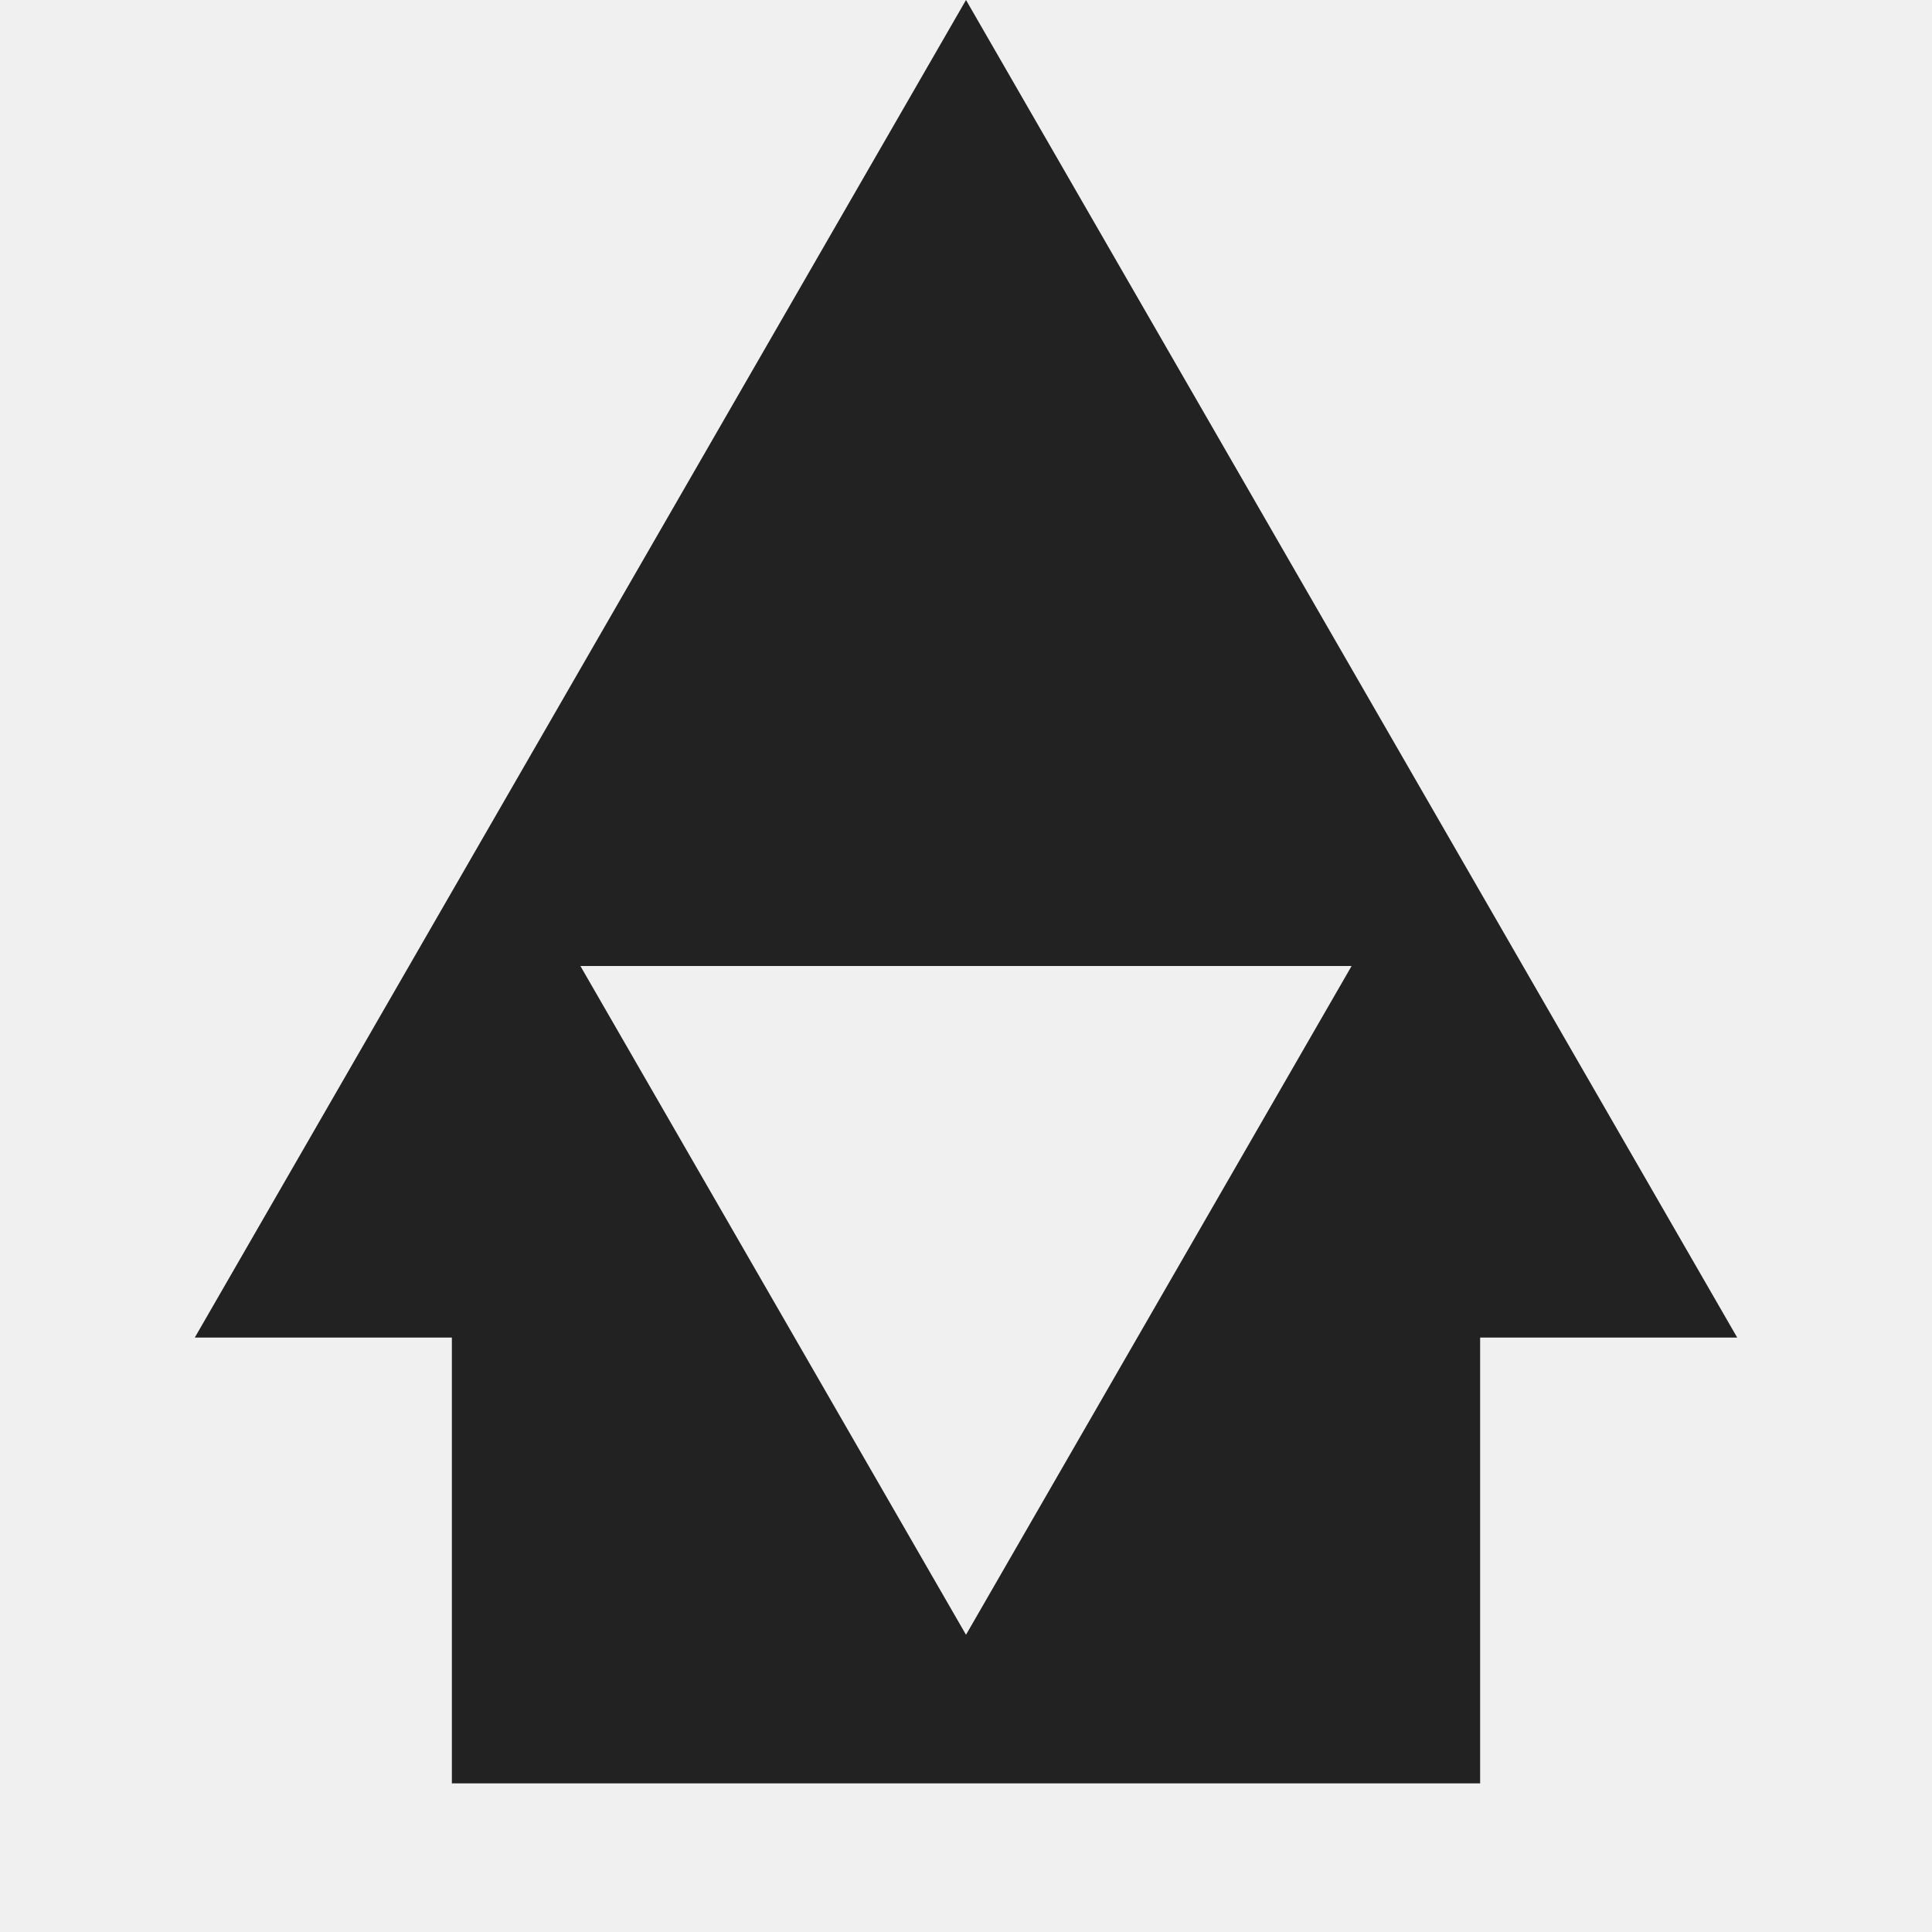
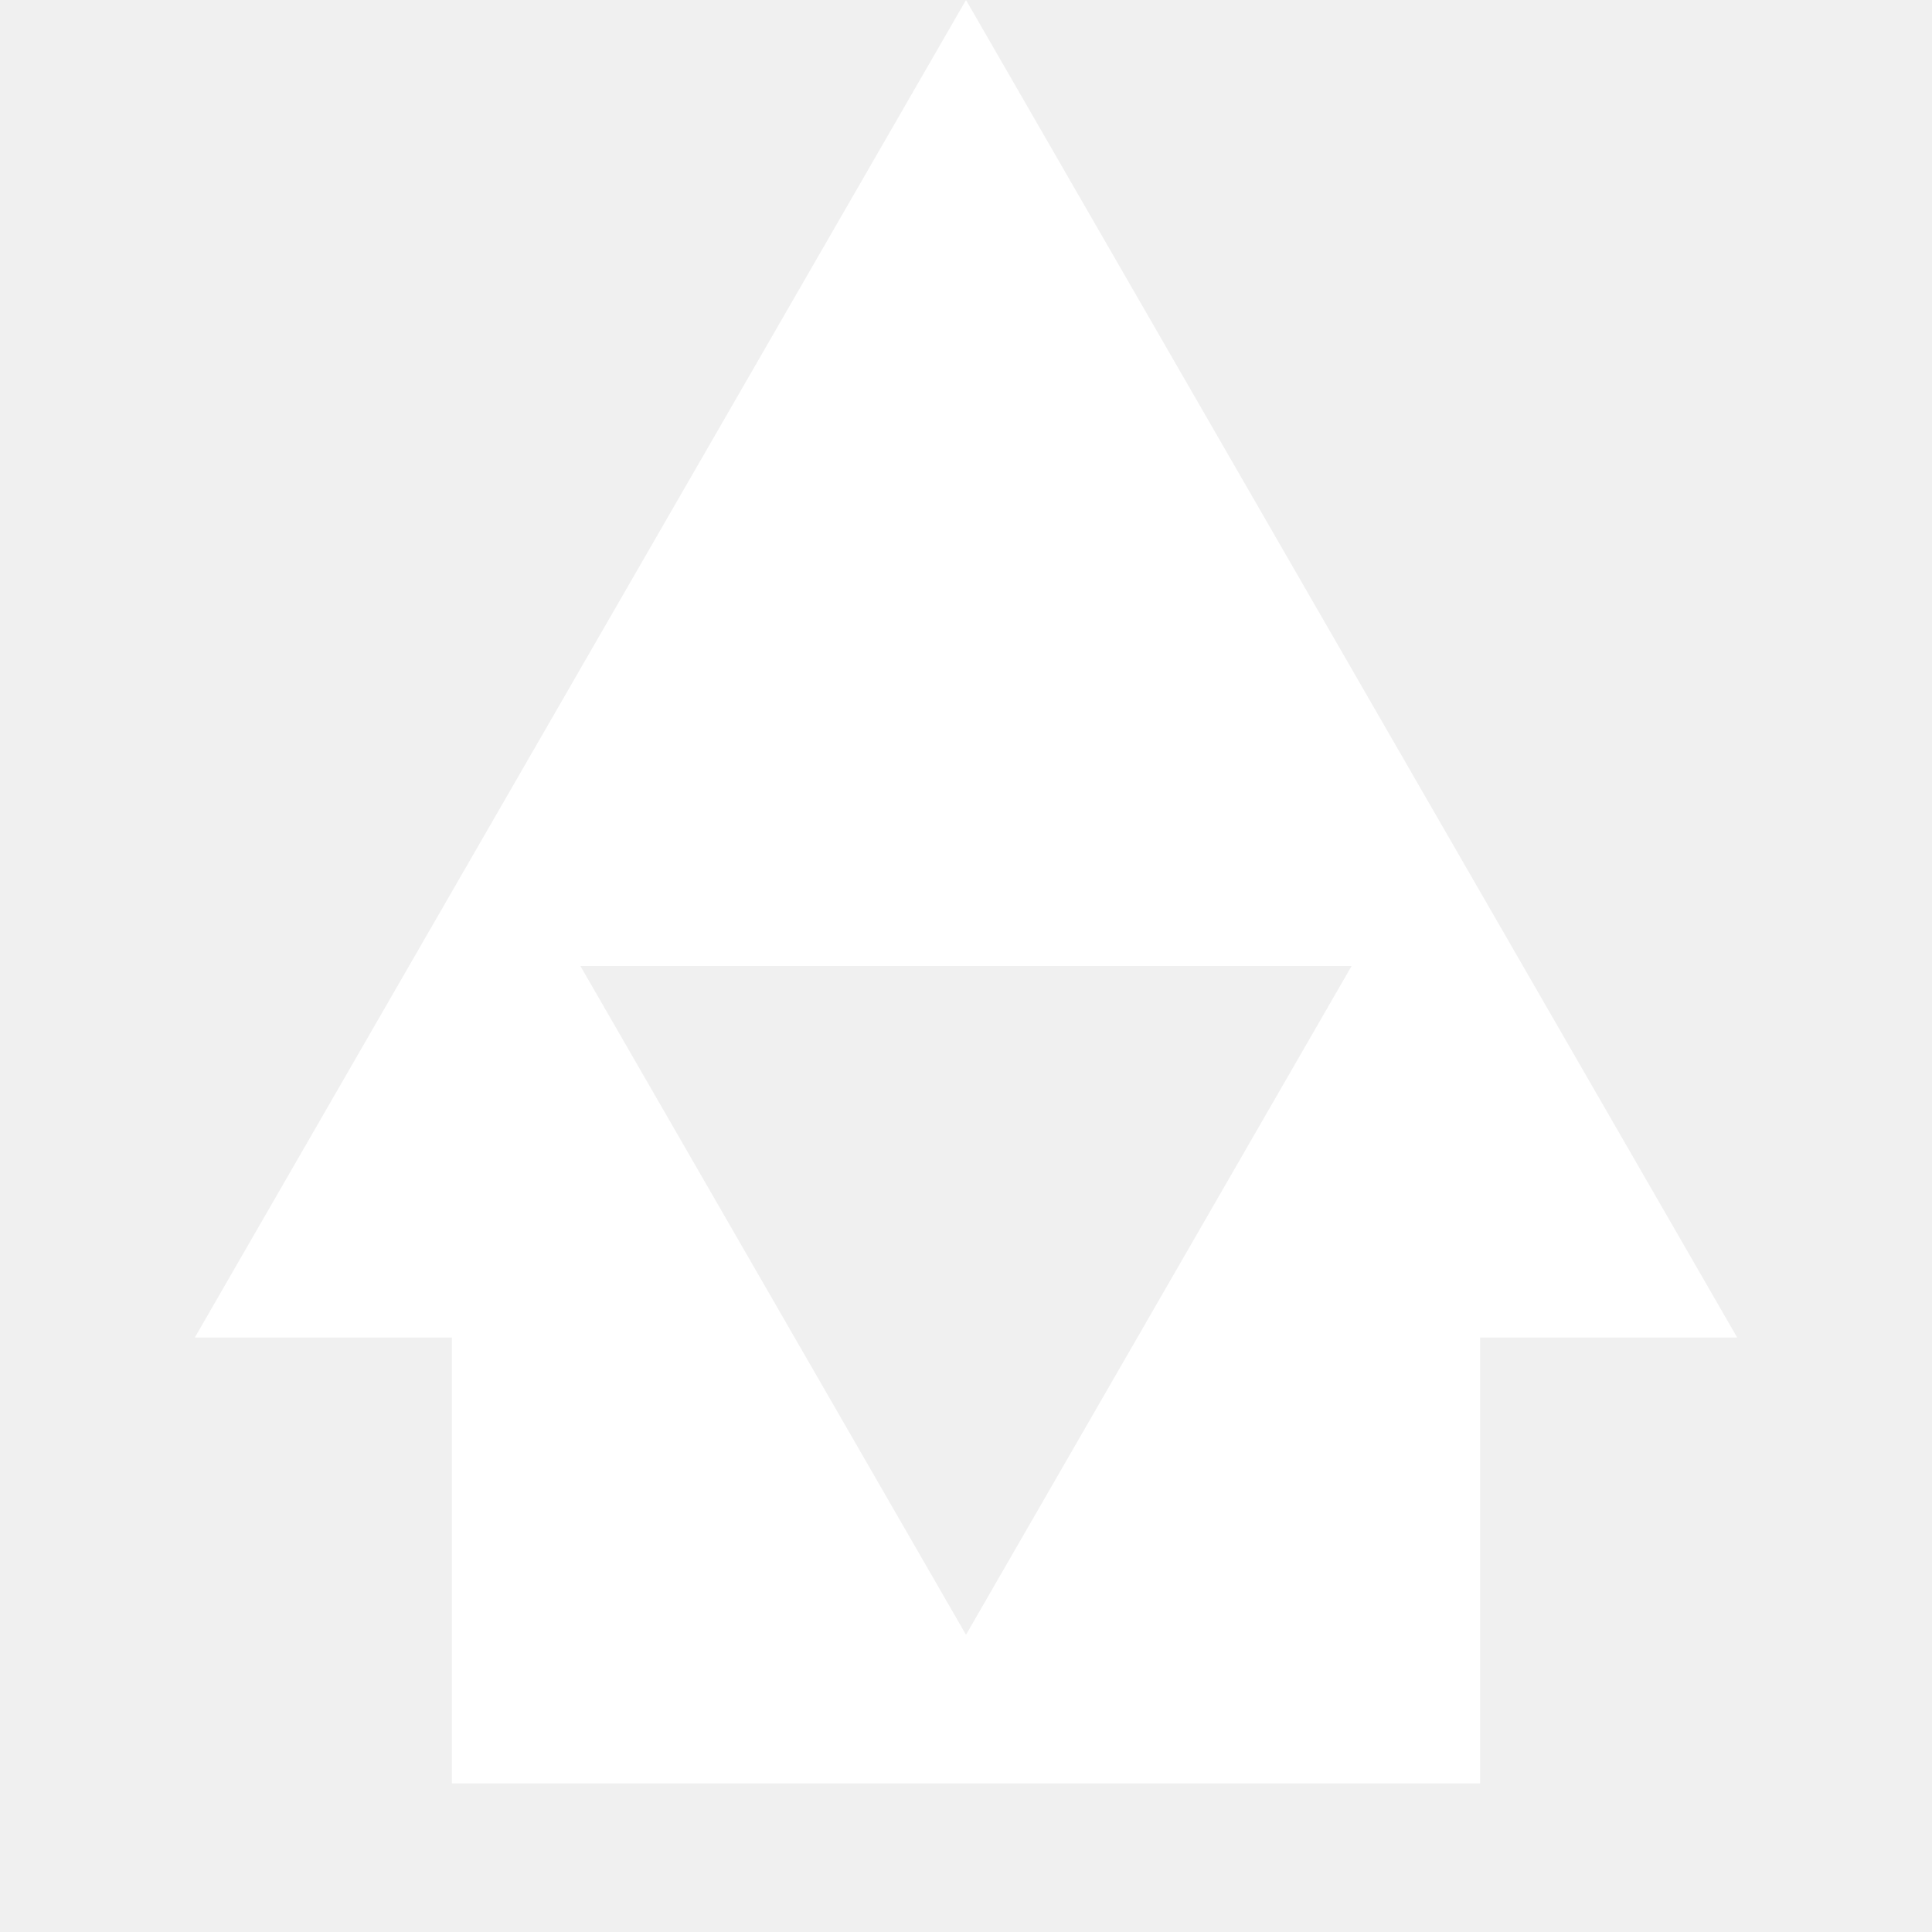
<svg xmlns="http://www.w3.org/2000/svg" version="1.1" width="512" height="512">
  <svg width="512" height="512" viewBox="0 0 512 512" fill="none">
-     <path fill-rule="evenodd" clip-rule="evenodd" d="M51.626 354.462H119.751V472.615H392.25V354.462H460.374L256 0L51.626 354.462ZM256 433.231L358.187 256H153.813L256 433.231Z" fill="#222222" />
+     <path fill-rule="evenodd" clip-rule="evenodd" d="M51.626 354.462H119.751V472.615H392.25V354.462H460.374L256 0L51.626 354.462ZM256 433.231L358.187 256H153.813L256 433.231Z" fill="#ffffff" />
  </svg>
-   <style>@media (prefers-color-scheme: light) { :root { filter: none; } }
- @media (prefers-color-scheme: dark) { :root { filter: none; } }
- </style>
</svg>
